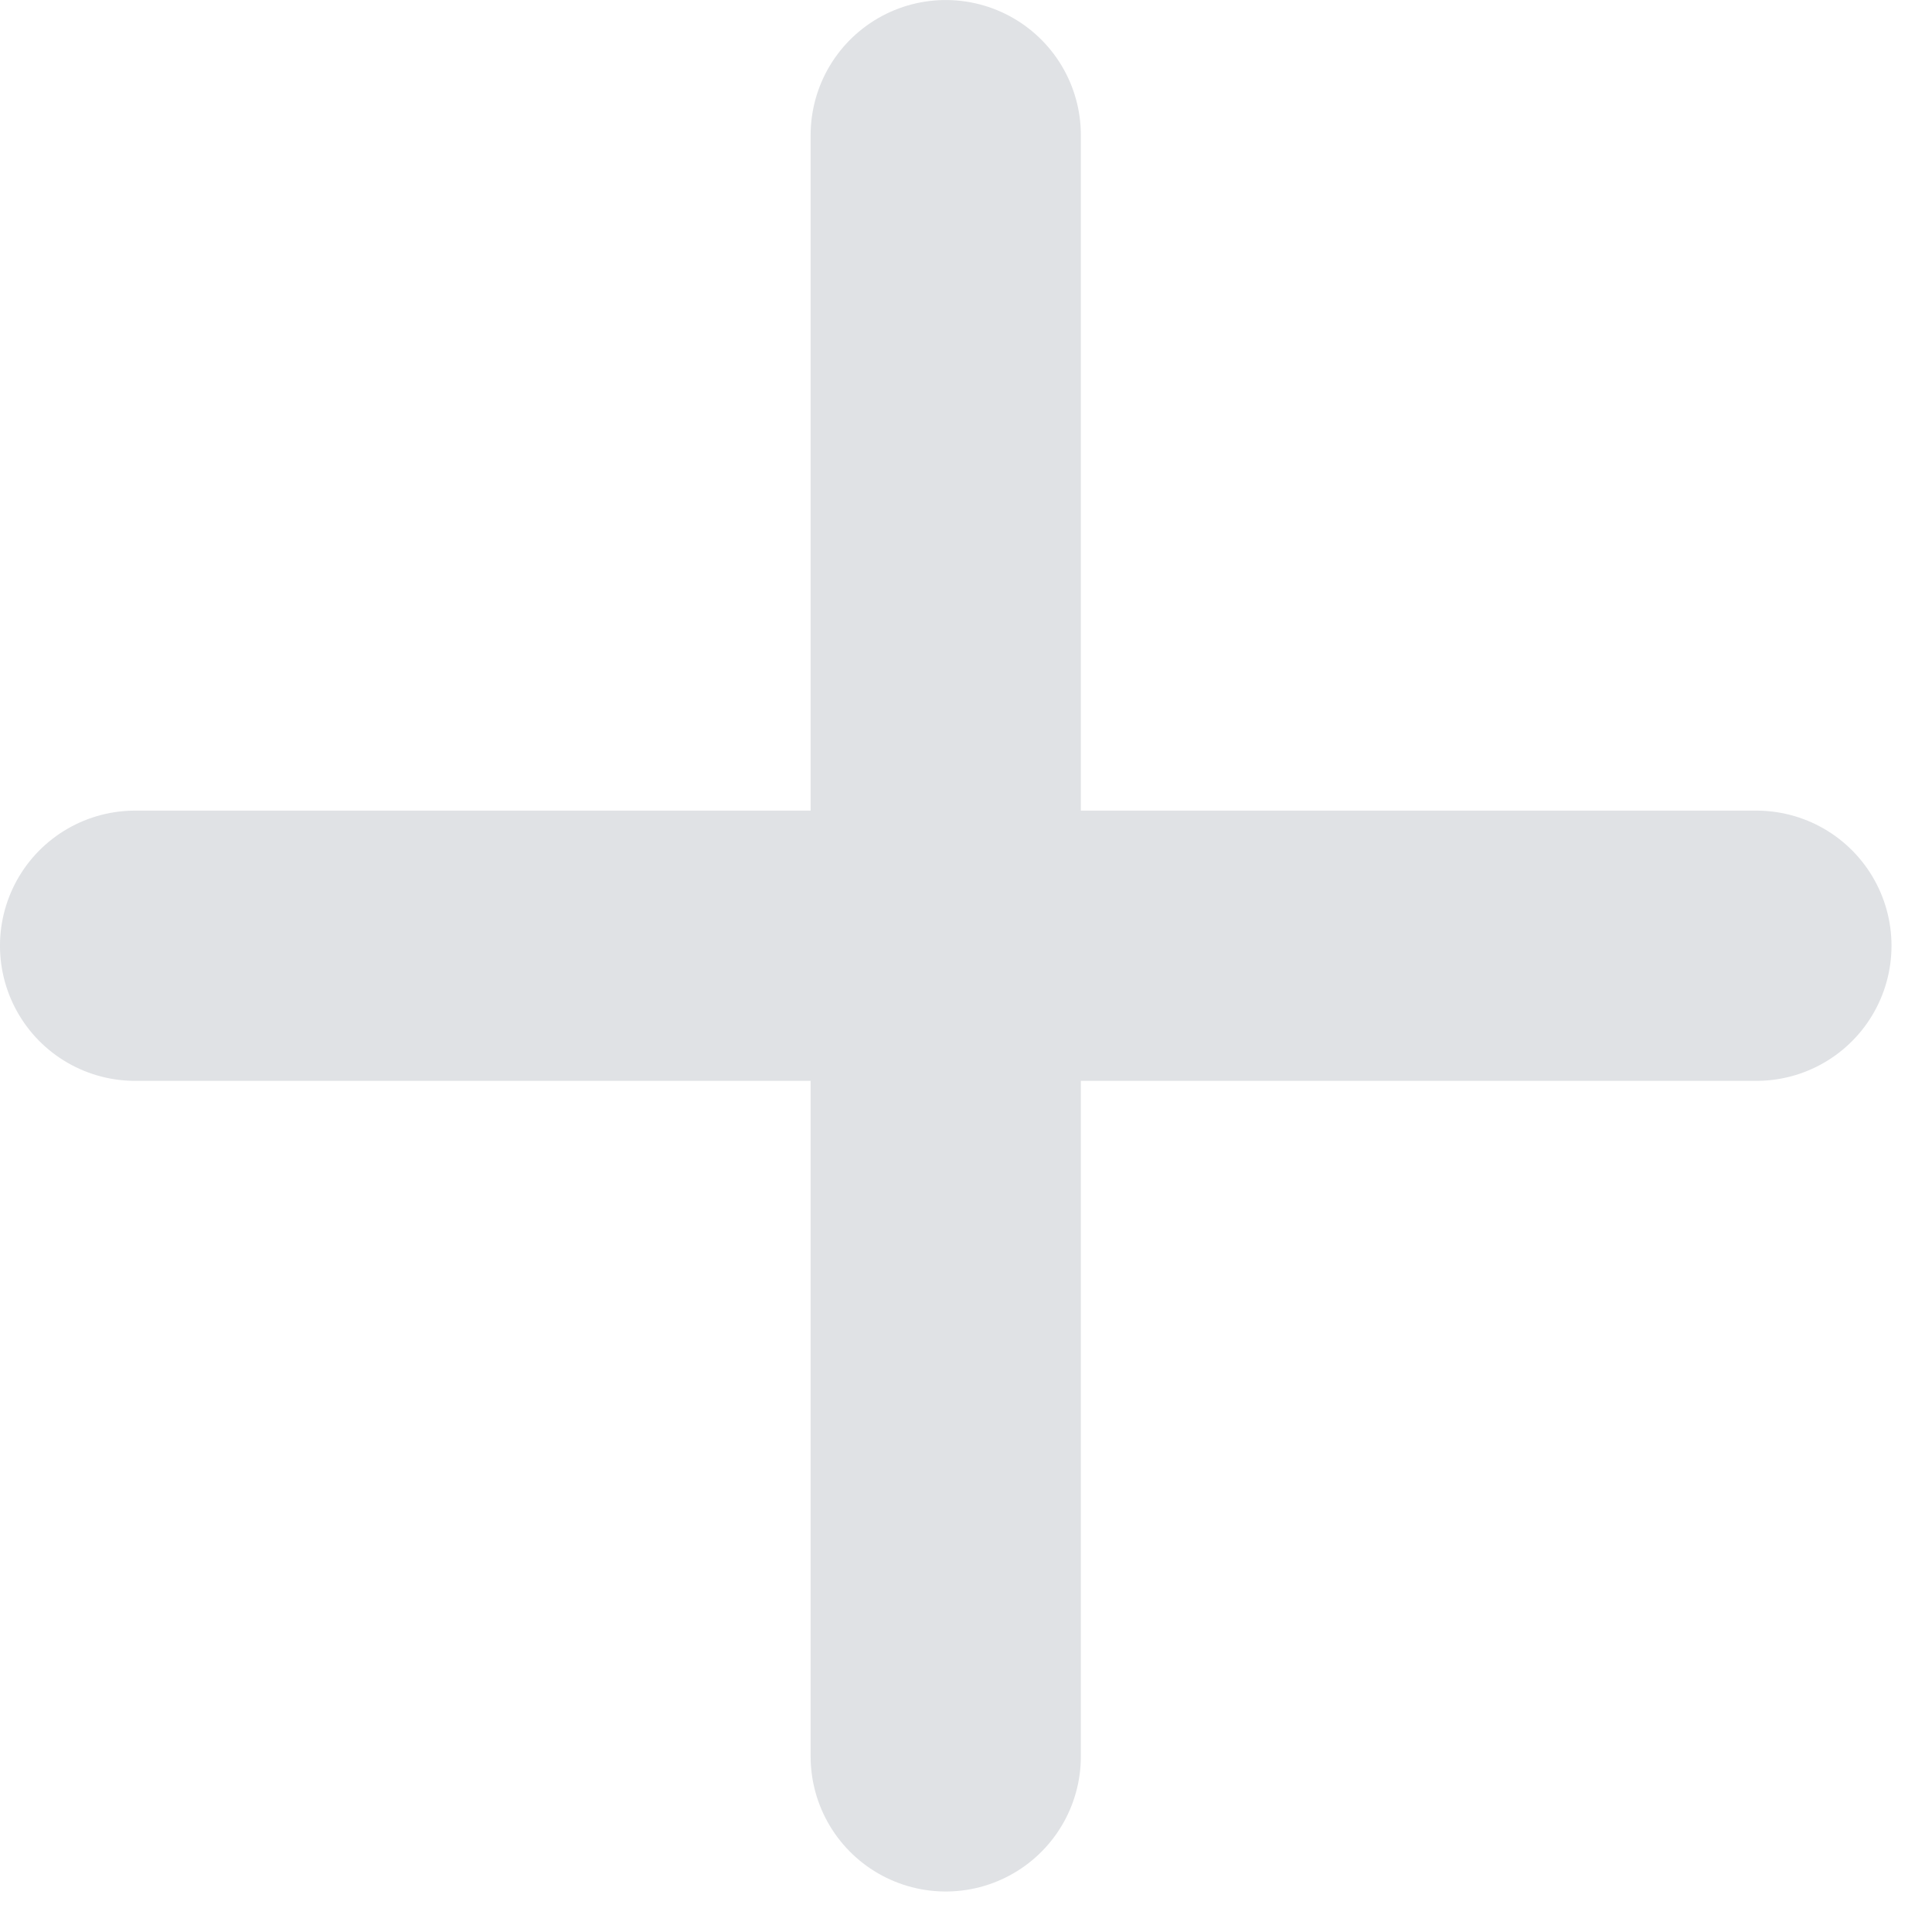
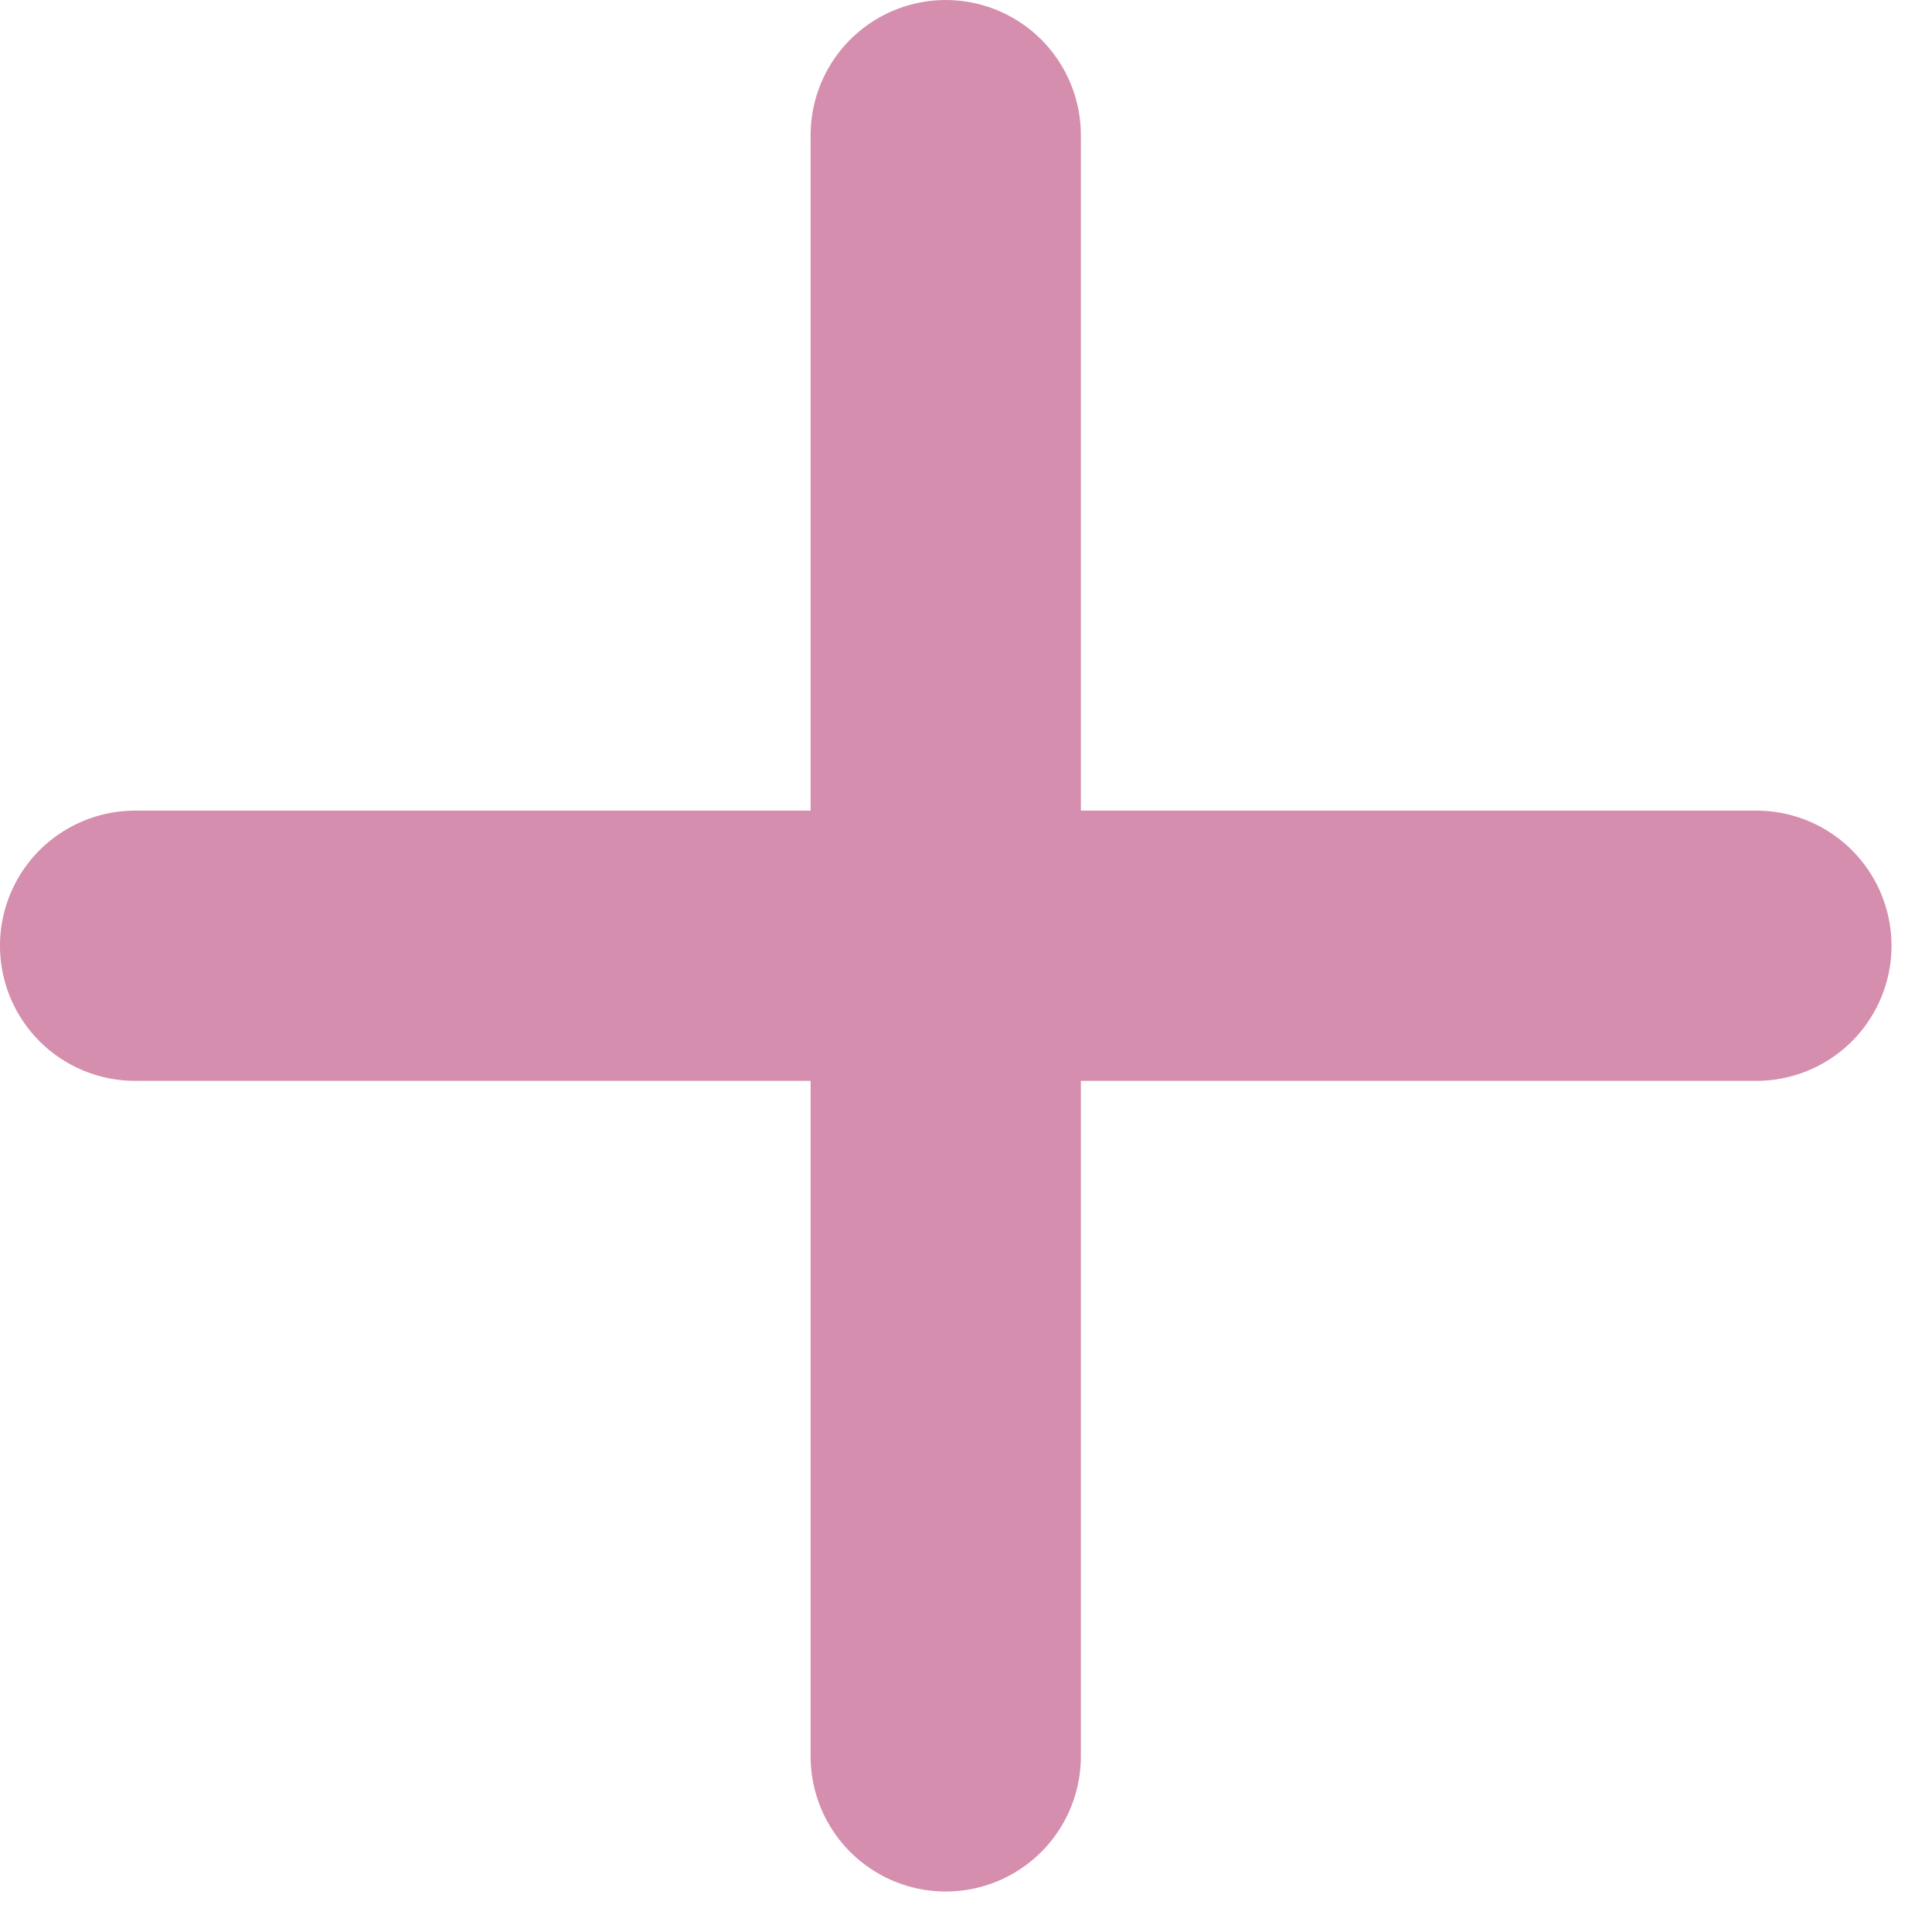
<svg xmlns="http://www.w3.org/2000/svg" width="39" height="39" viewBox="0 0 39 39" fill="none">
-   <path d="M19.091 2.728V35.455M2.727 19.091H35.455" stroke="#E0E2E5" stroke-width="5.455" stroke-linecap="round" stroke-linejoin="round" />
+   <path d="M19.091 2.728V35.455M2.727 19.091H35.455" stroke="#d58eae" stroke-width="5.455" stroke-linecap="round" stroke-linejoin="round" />
</svg>
